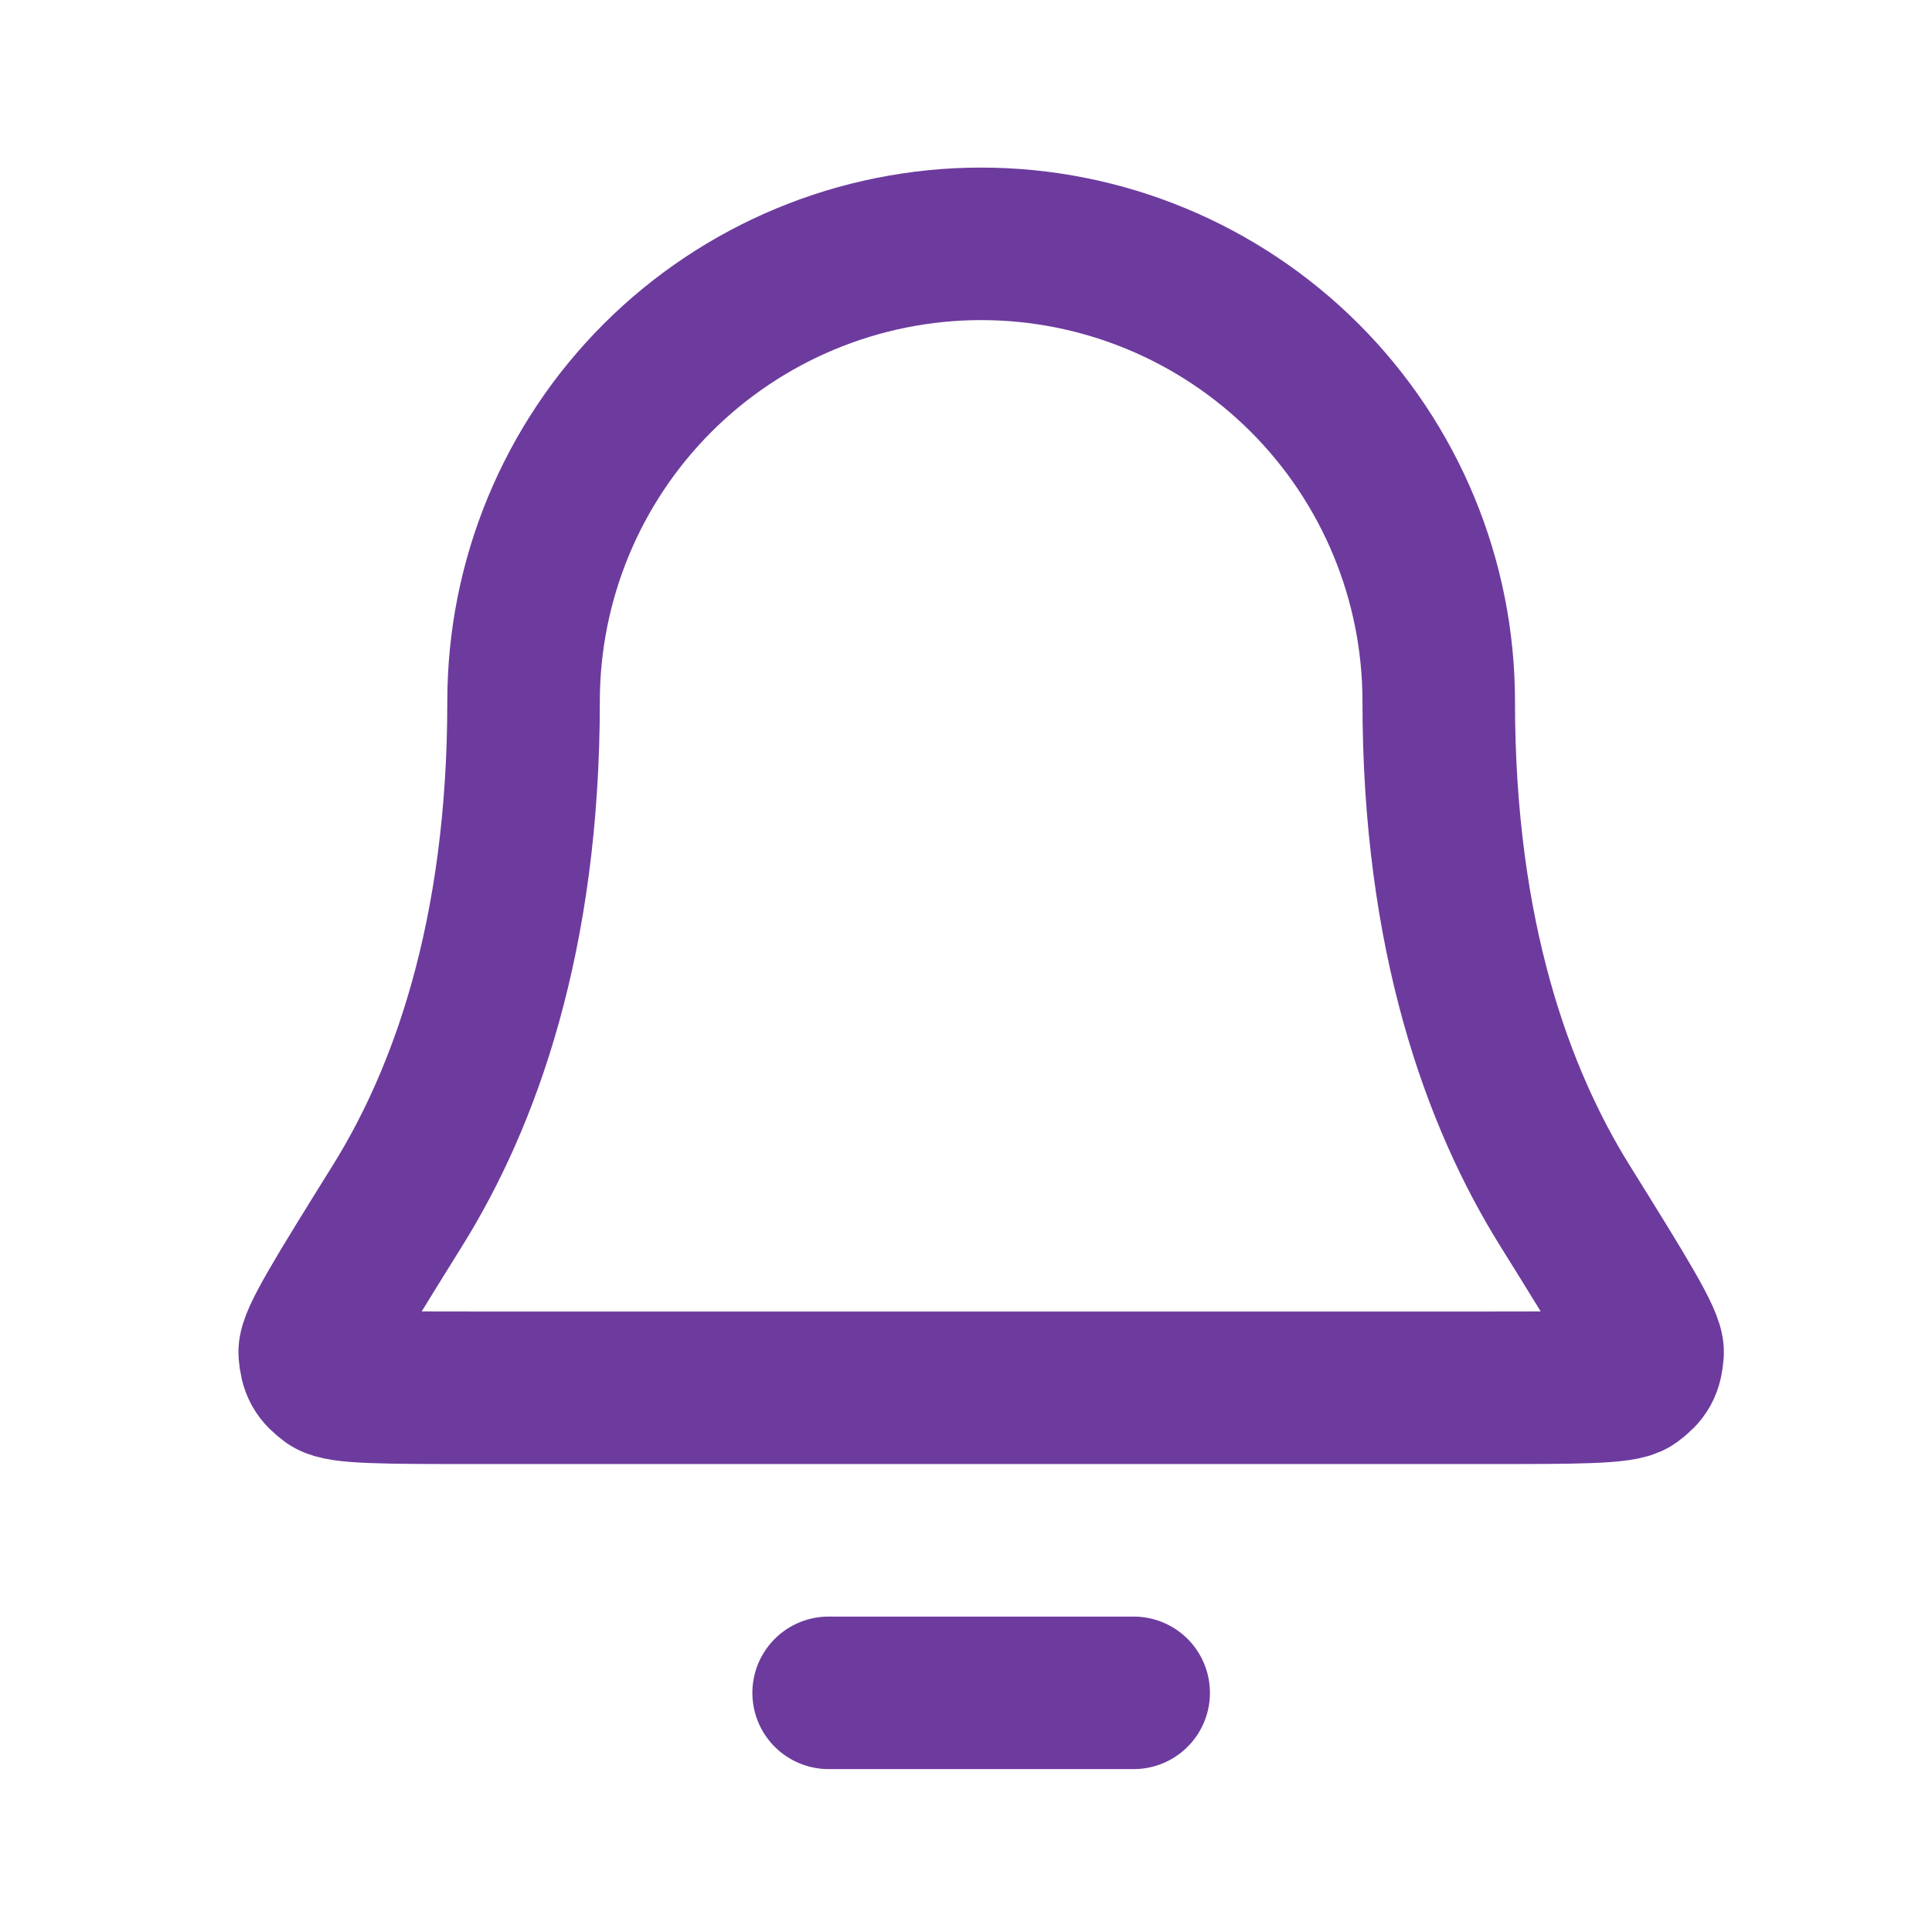
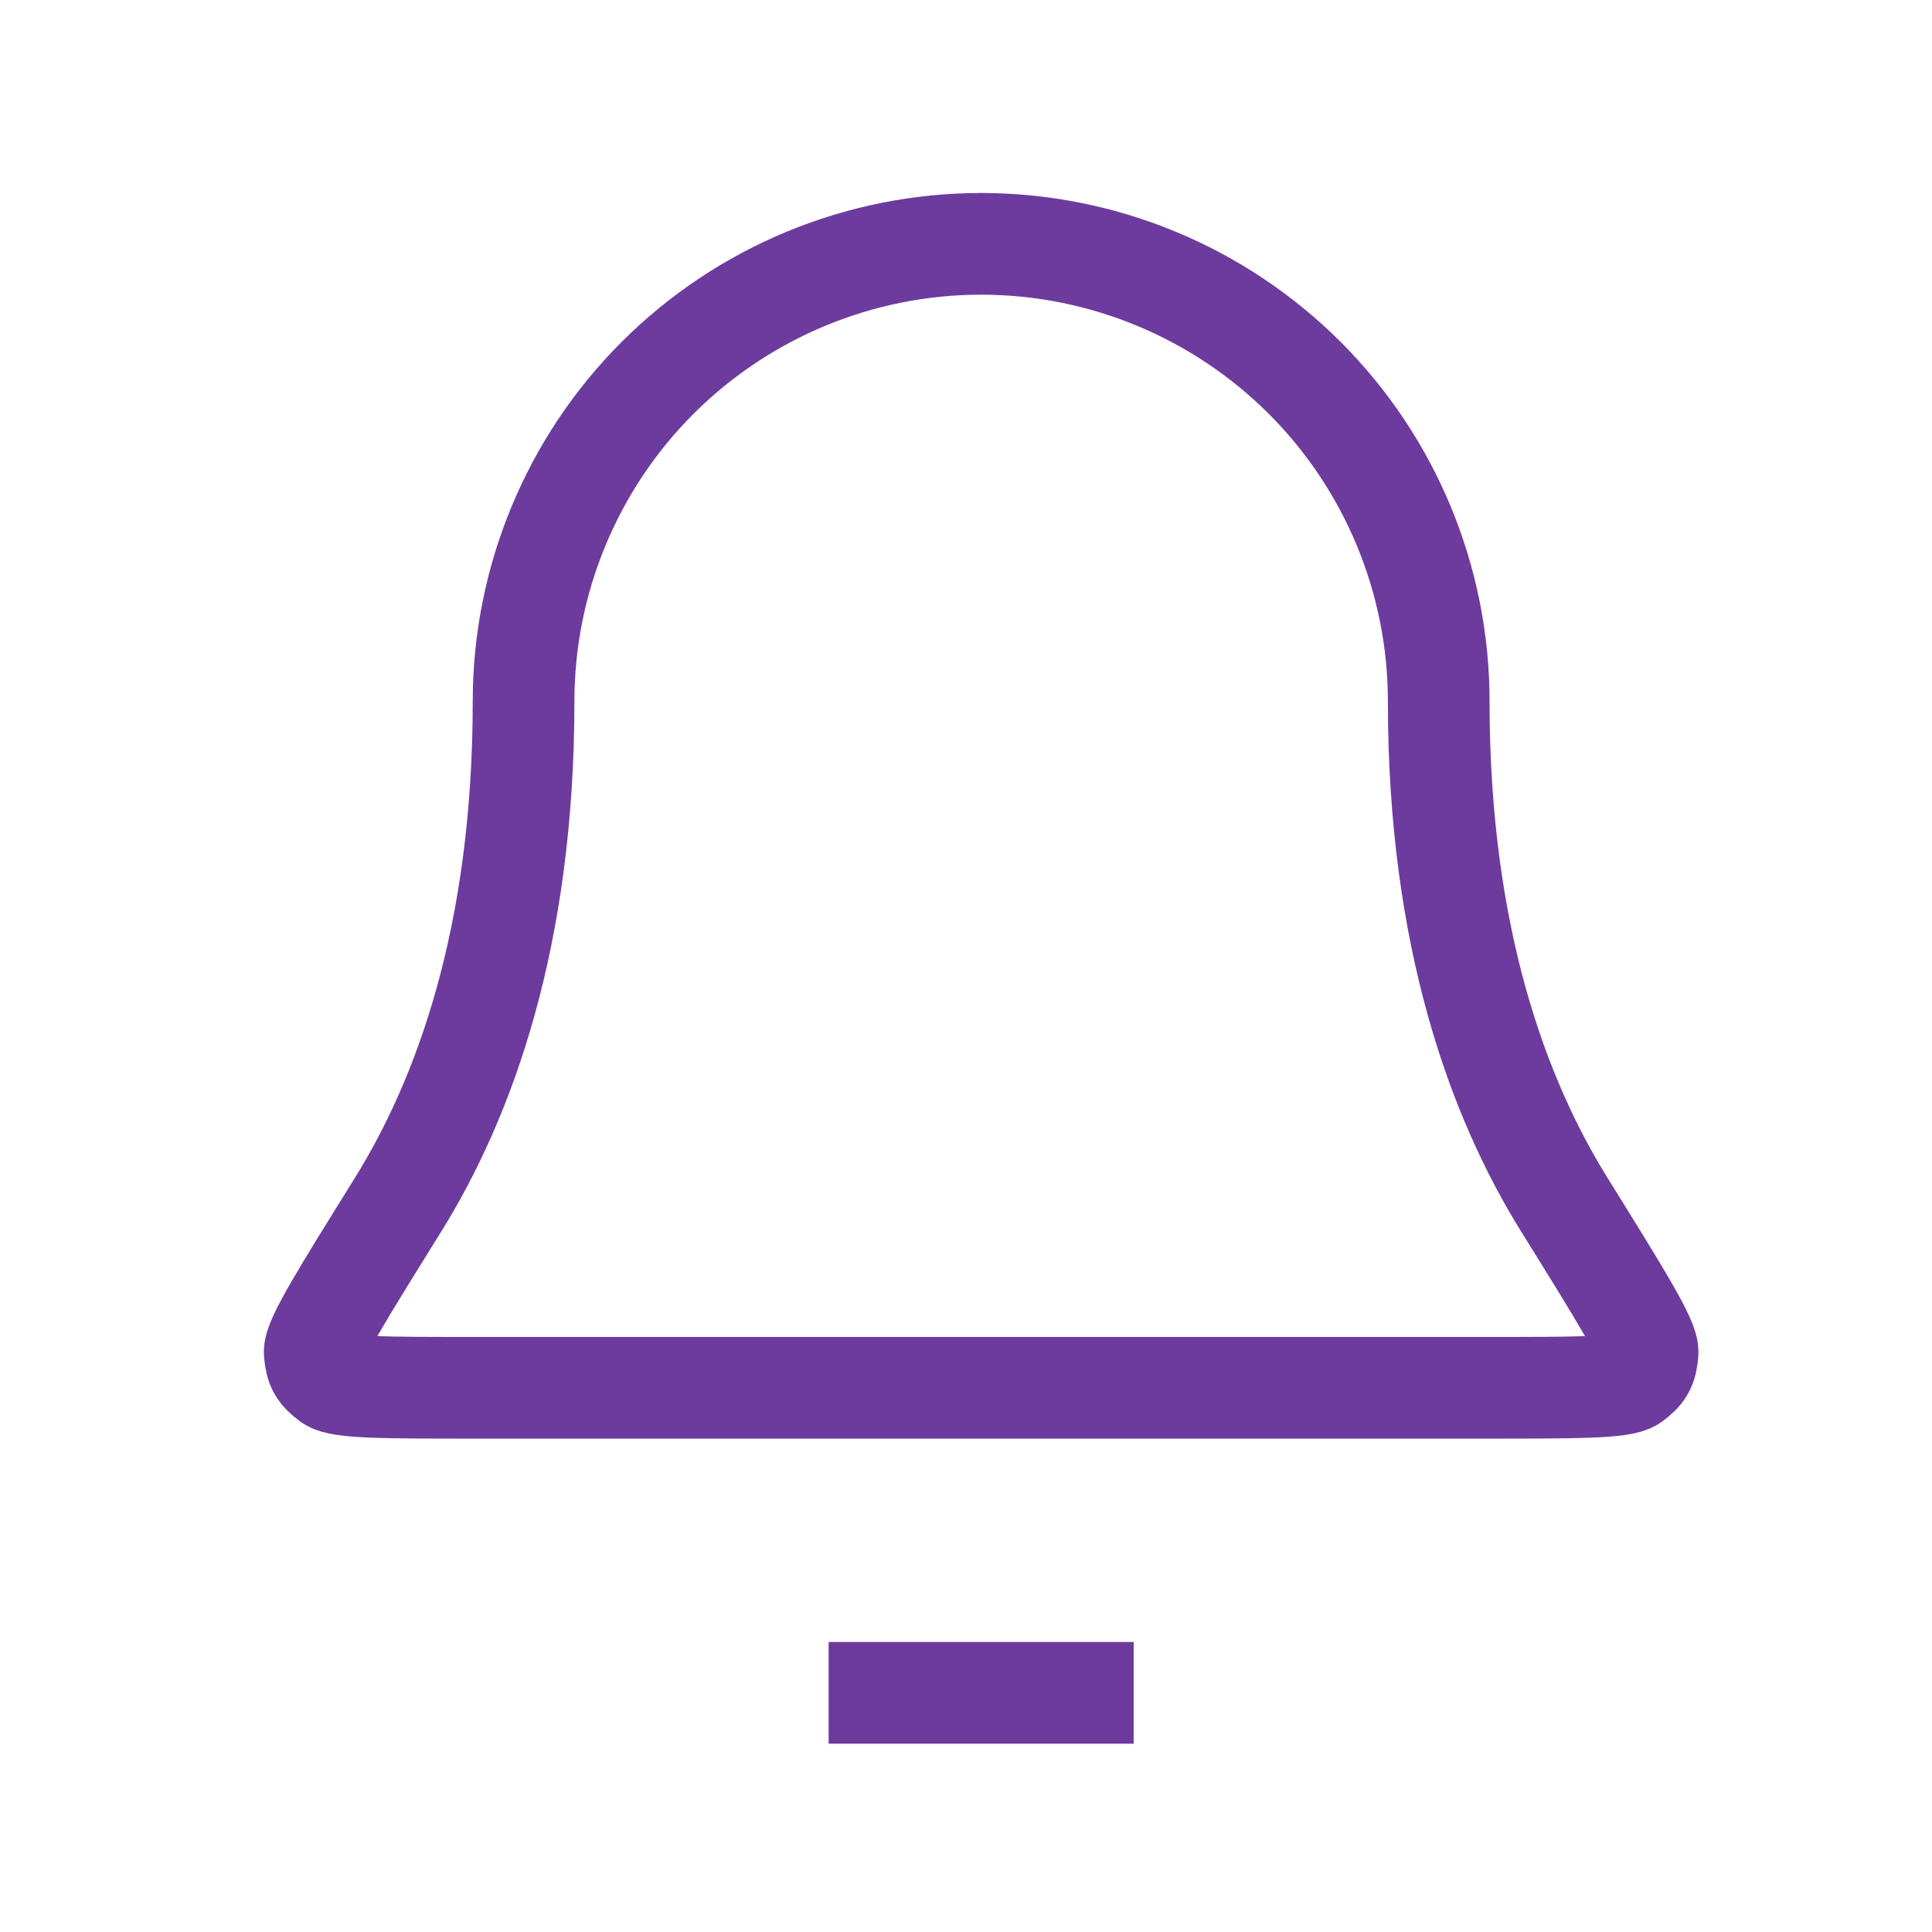
<svg xmlns="http://www.w3.org/2000/svg" width="19" height="19" viewBox="0 0 19 19" fill="none">
  <g>
-     <path d="M11.149 16.648H8.149M14.149 6.898C14.149 5.705 13.675 4.56 12.831 3.716C11.987 2.873 10.843 2.398 9.649 2.398C8.456 2.398 7.311 2.873 6.467 3.716C5.623 4.56 5.149 5.705 5.149 6.898C5.149 9.216 4.565 10.803 3.912 11.852C3.361 12.738 3.085 13.181 3.095 13.304C3.107 13.441 3.136 13.493 3.246 13.575C3.345 13.648 3.794 13.648 4.691 13.648H14.608C15.505 13.648 15.954 13.648 16.053 13.575C16.163 13.493 16.192 13.441 16.203 13.304C16.213 13.181 15.938 12.738 15.387 11.852C14.734 10.803 14.149 9.216 14.149 6.898Z" stroke="#6D3B9E" stroke-width="1.5" stroke-linecap="round" stroke-linejoin="round" />
+     <path d="M11.149 16.648H8.149M14.149 6.898C14.149 5.705 13.675 4.56 12.831 3.716C11.987 2.873 10.843 2.398 9.649 2.398C8.456 2.398 7.311 2.873 6.467 3.716C5.623 4.56 5.149 5.705 5.149 6.898C5.149 9.216 4.565 10.803 3.912 11.852C3.361 12.738 3.085 13.181 3.095 13.304C3.107 13.441 3.136 13.493 3.246 13.575C3.345 13.648 3.794 13.648 4.691 13.648H14.608C15.505 13.648 15.954 13.648 16.053 13.575C16.163 13.493 16.192 13.441 16.203 13.304C16.213 13.181 15.938 12.738 15.387 11.852C14.734 10.803 14.149 9.216 14.149 6.898Z" stroke="#6D3B9E" strokeWidth="1.5" strokeLinecap="round" strokeLinejoin="round" />
  </g>
</svg>
